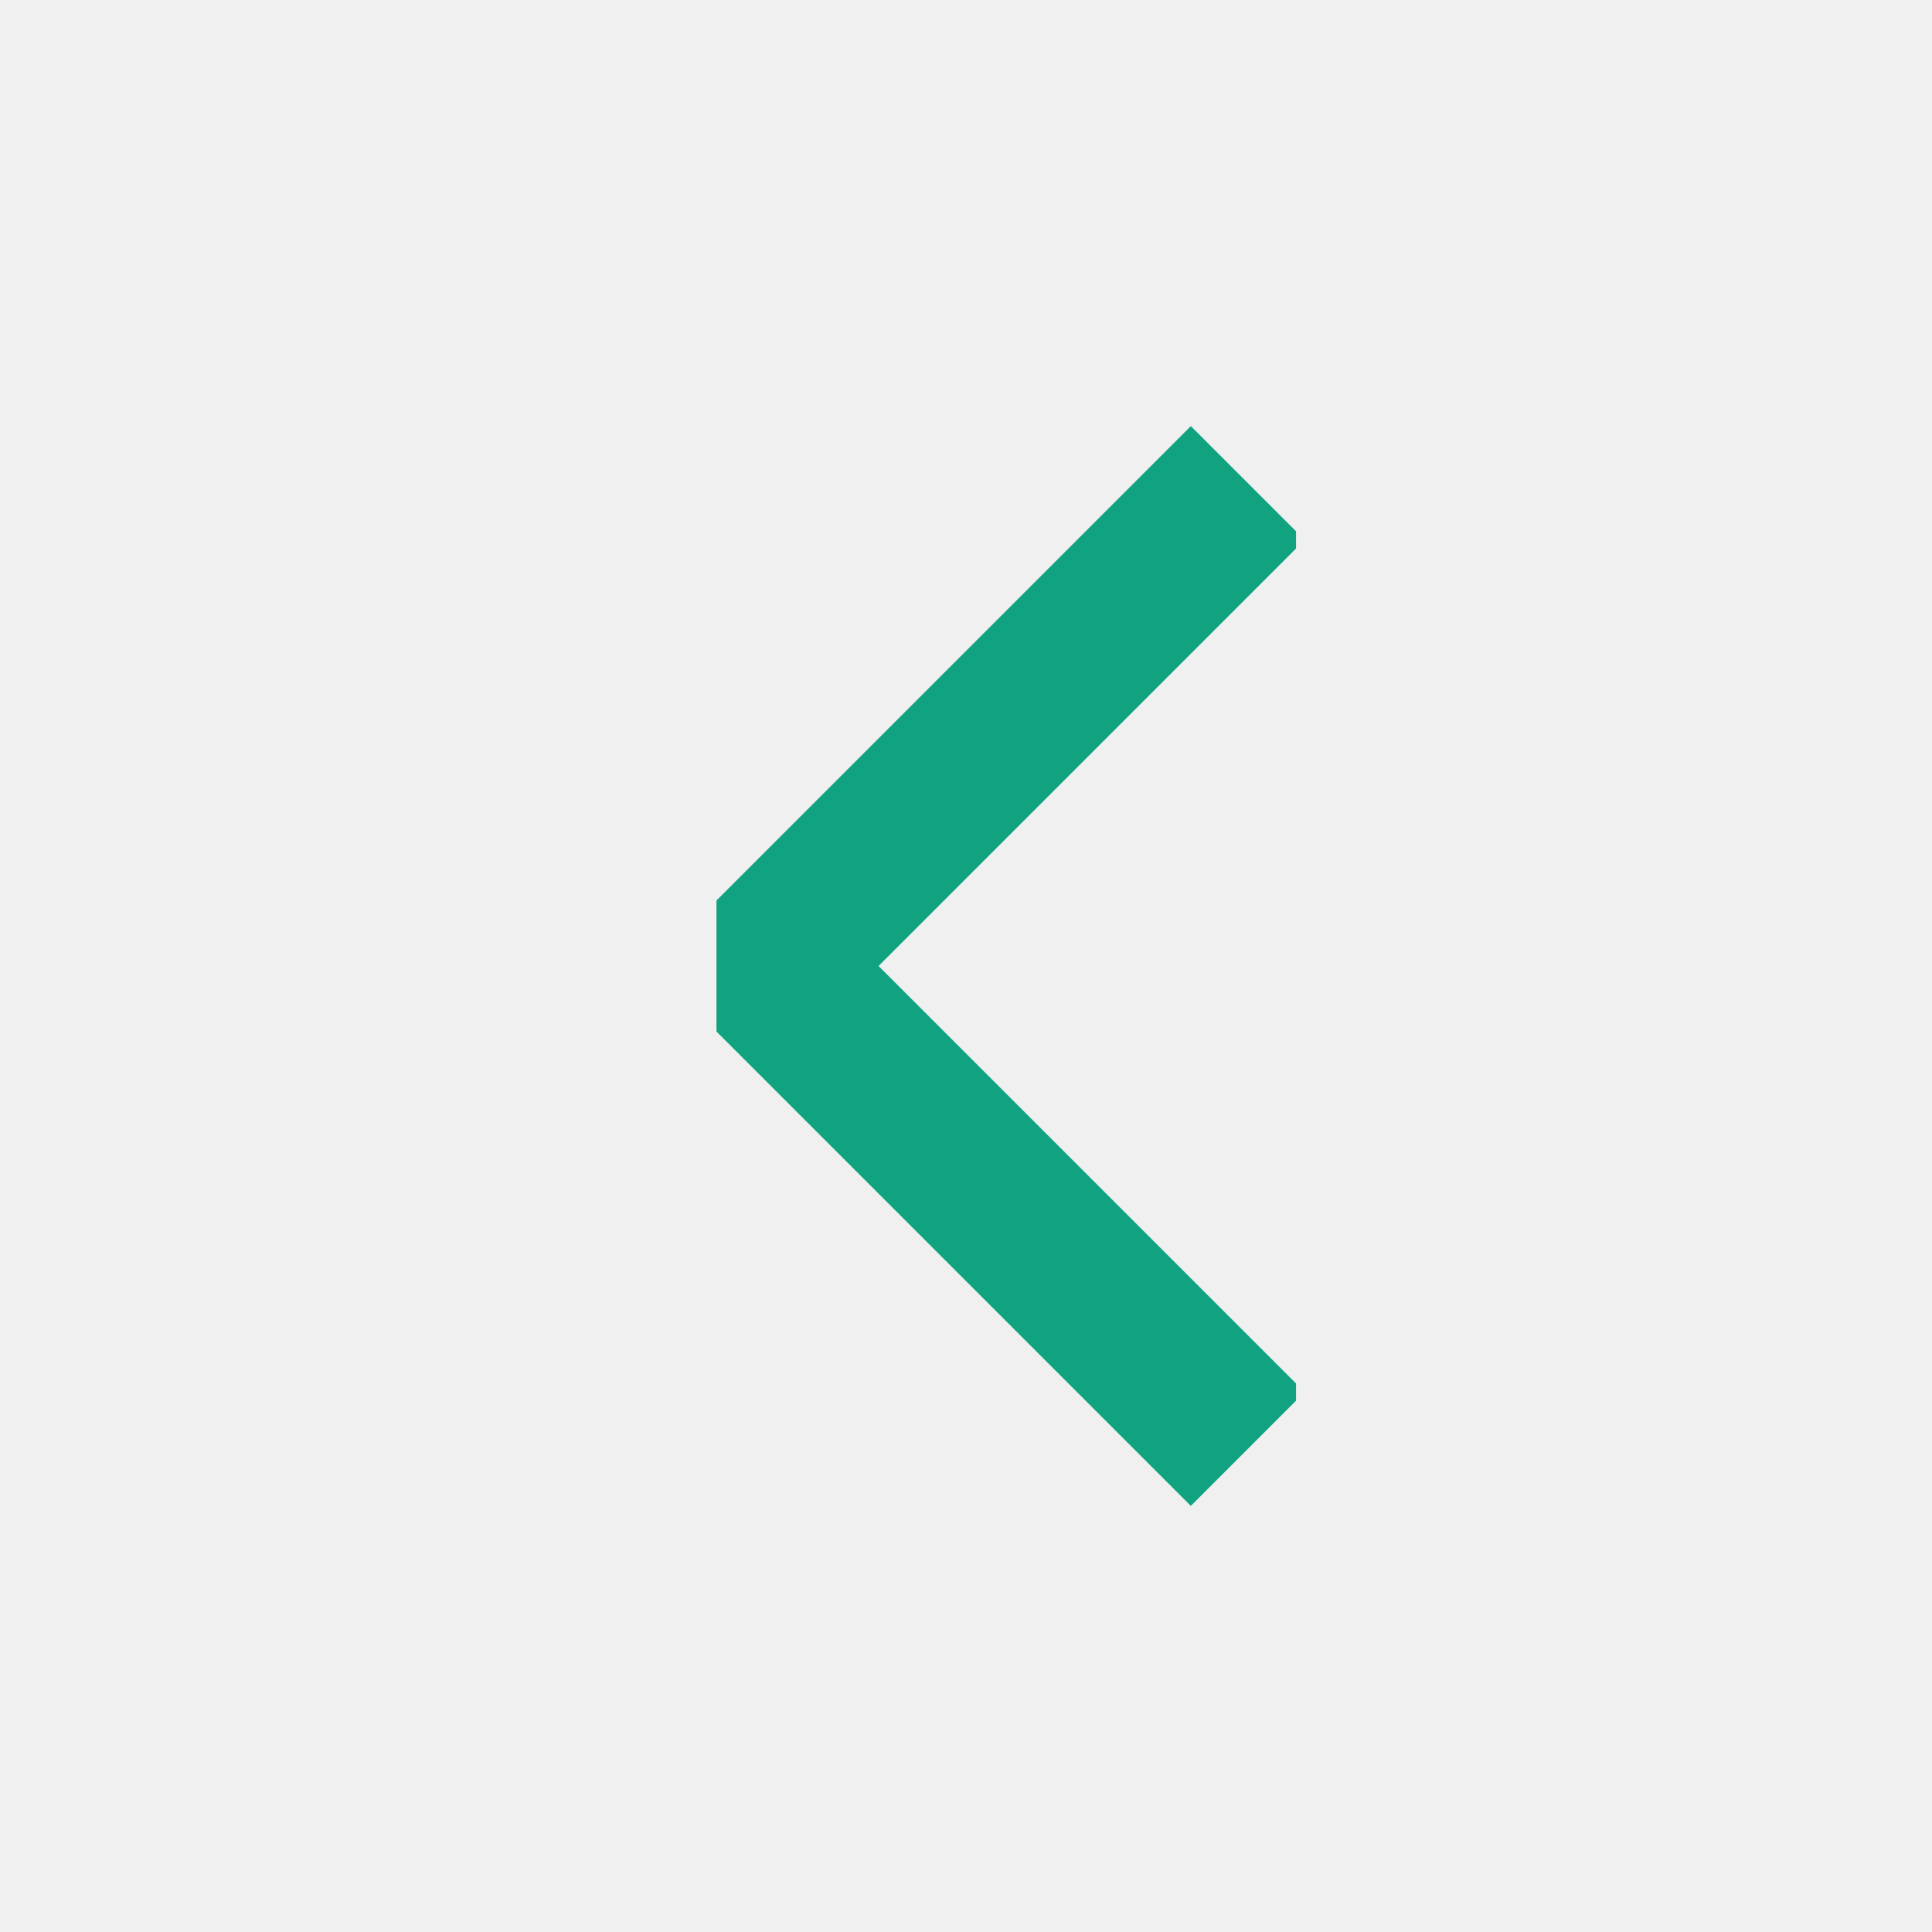
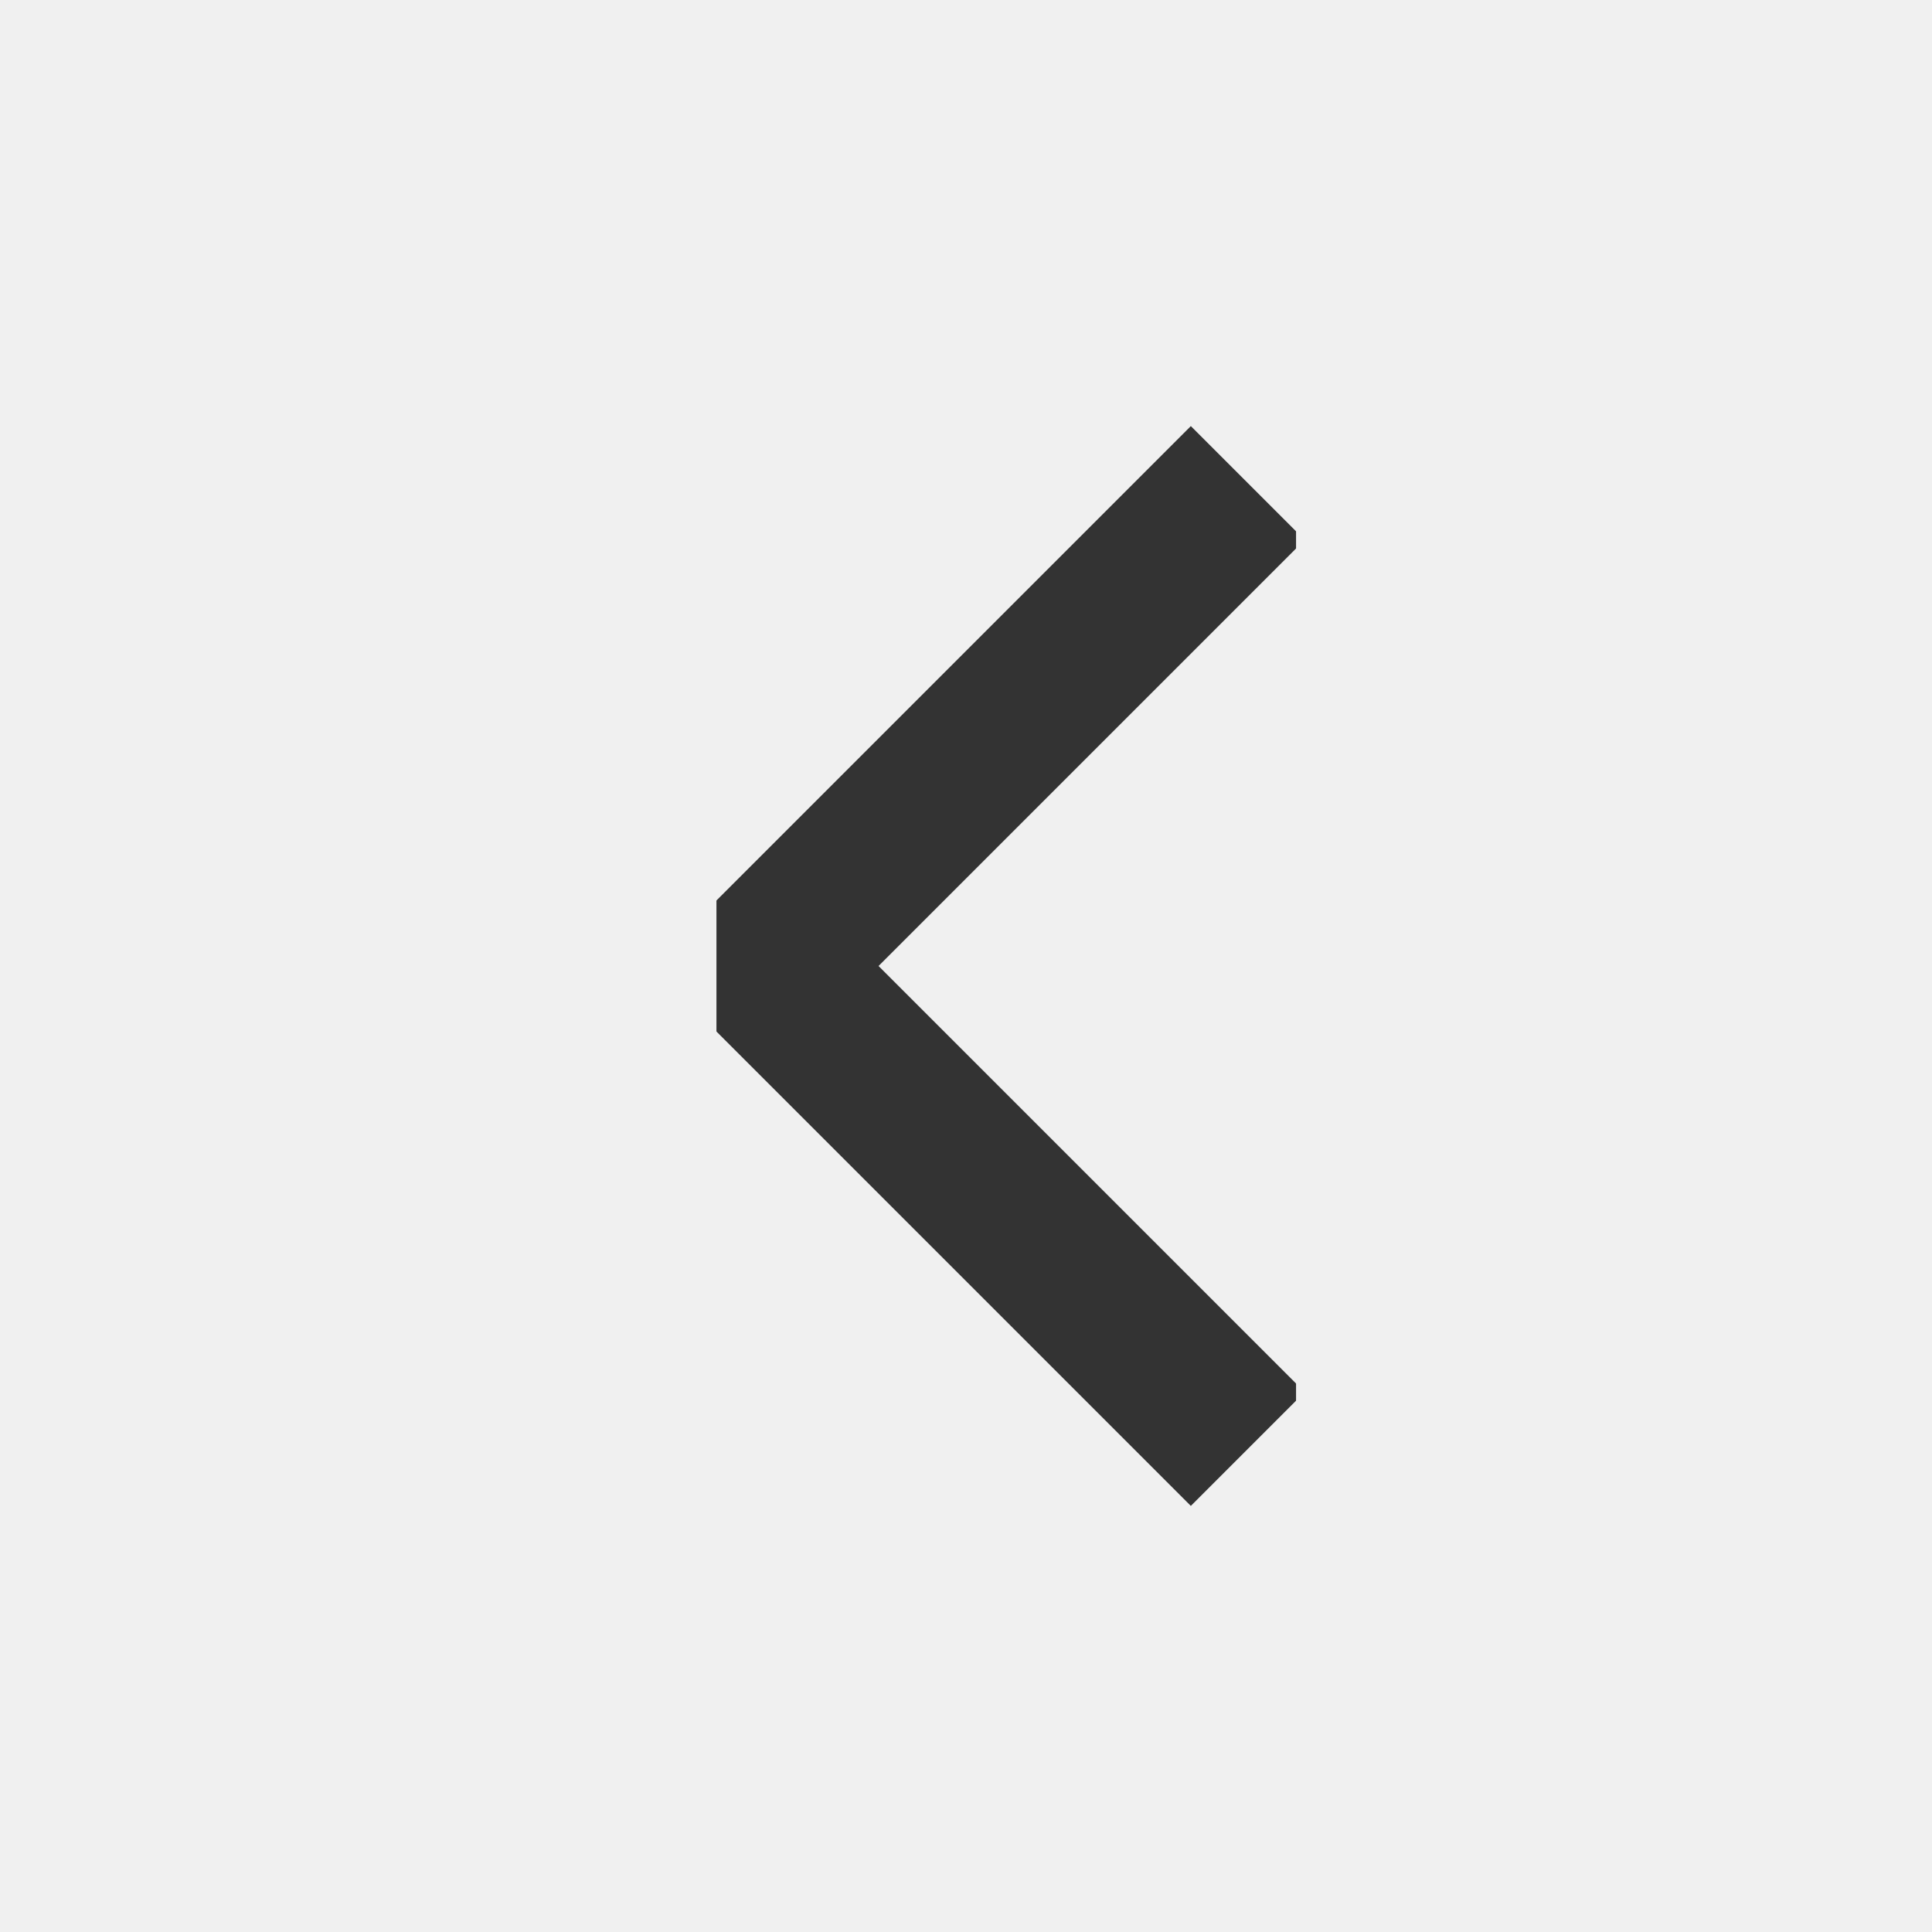
<svg xmlns="http://www.w3.org/2000/svg" xmlns:xlink="http://www.w3.org/1999/xlink" width="16" height="16" fill="none" viewBox="0 0 16 16">
  <defs>
    <rect id="path_0" width="16" height="16" x="0" y="0" />
  </defs>
  <g opacity="1" transform="translate(0 0) rotate(0 8 8)">
    <mask id="bg-mask-0" fill="#fff">
      <use xlink:href="#path_0" />
    </mask>
    <g mask="url(#bg-mask-0)">
-       <path id="路径 1" style="stroke:#11A380;stroke-width:1.333;stroke-opacity:1;stroke-dasharray:0 0" d="M4,8L0,4L4,0" transform="translate(6.333333 4) rotate(0 2 4)" />
+       <path id="路径 1" style="stroke:#333;stroke-width:1.333;stroke-opacity:1;stroke-dasharray:0 0" d="M4,8L0,4L4,0" transform="translate(6.333333 4) rotate(0 2 4)" />
    </g>
  </g>
</svg>
